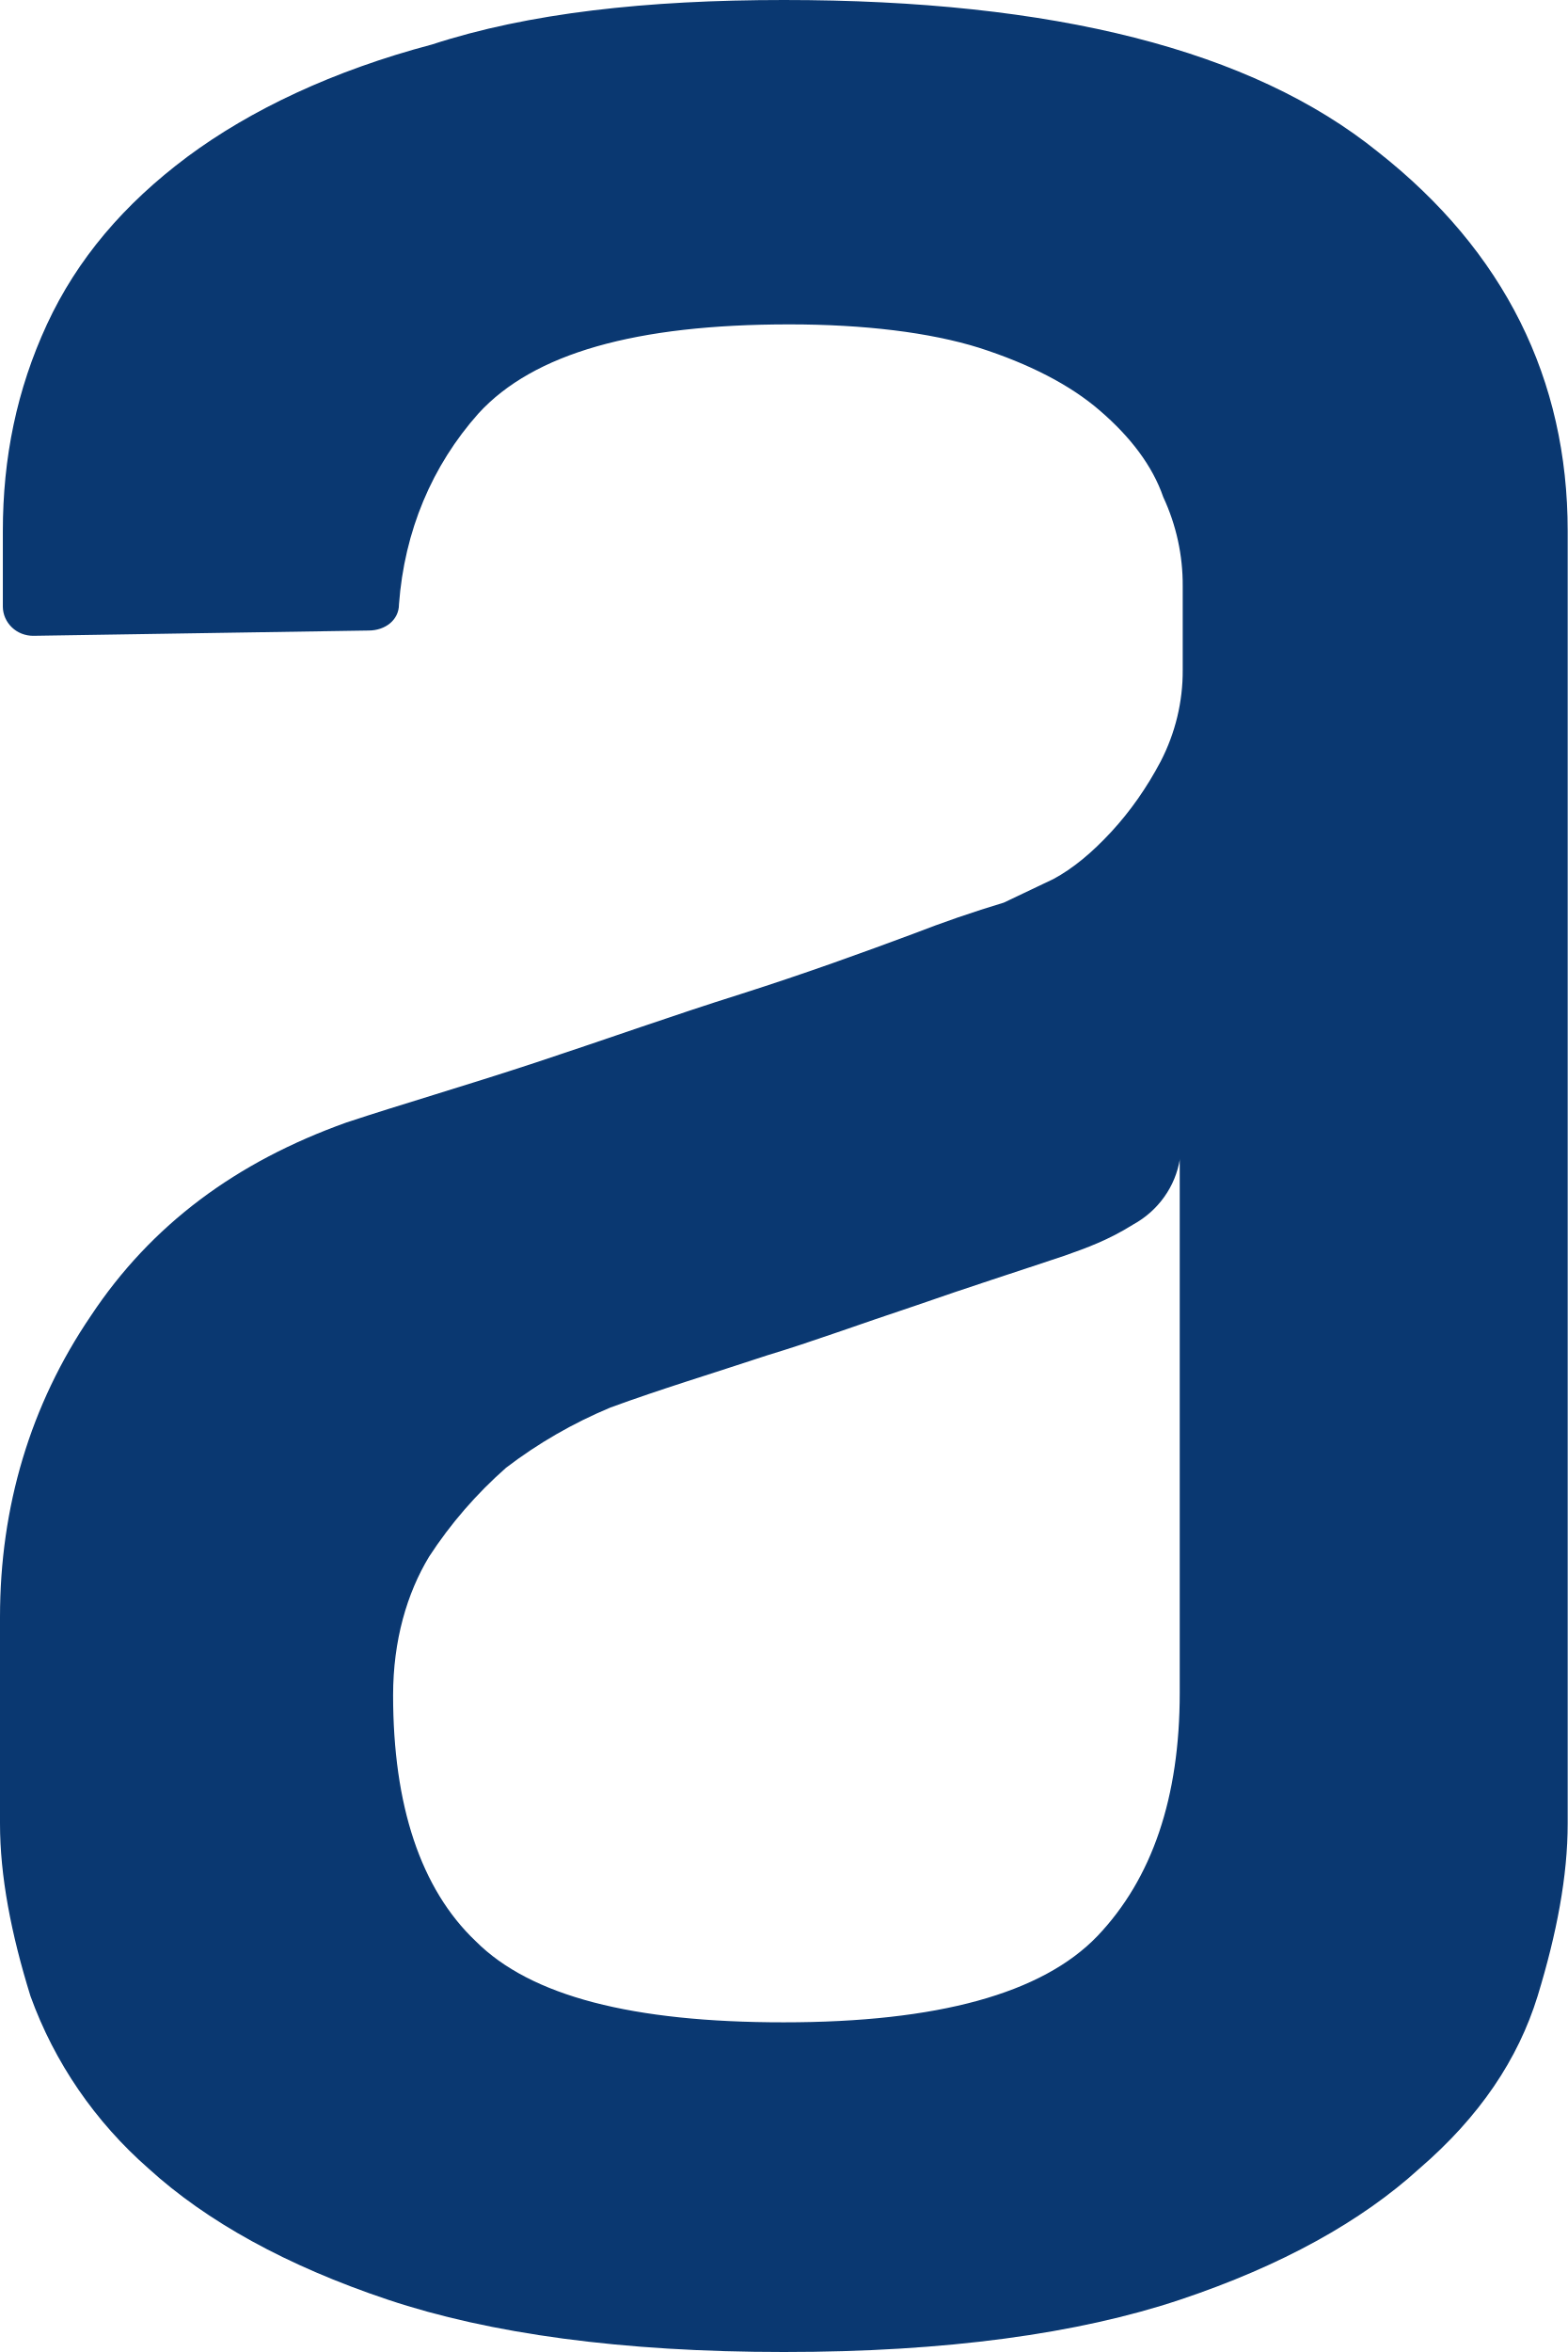
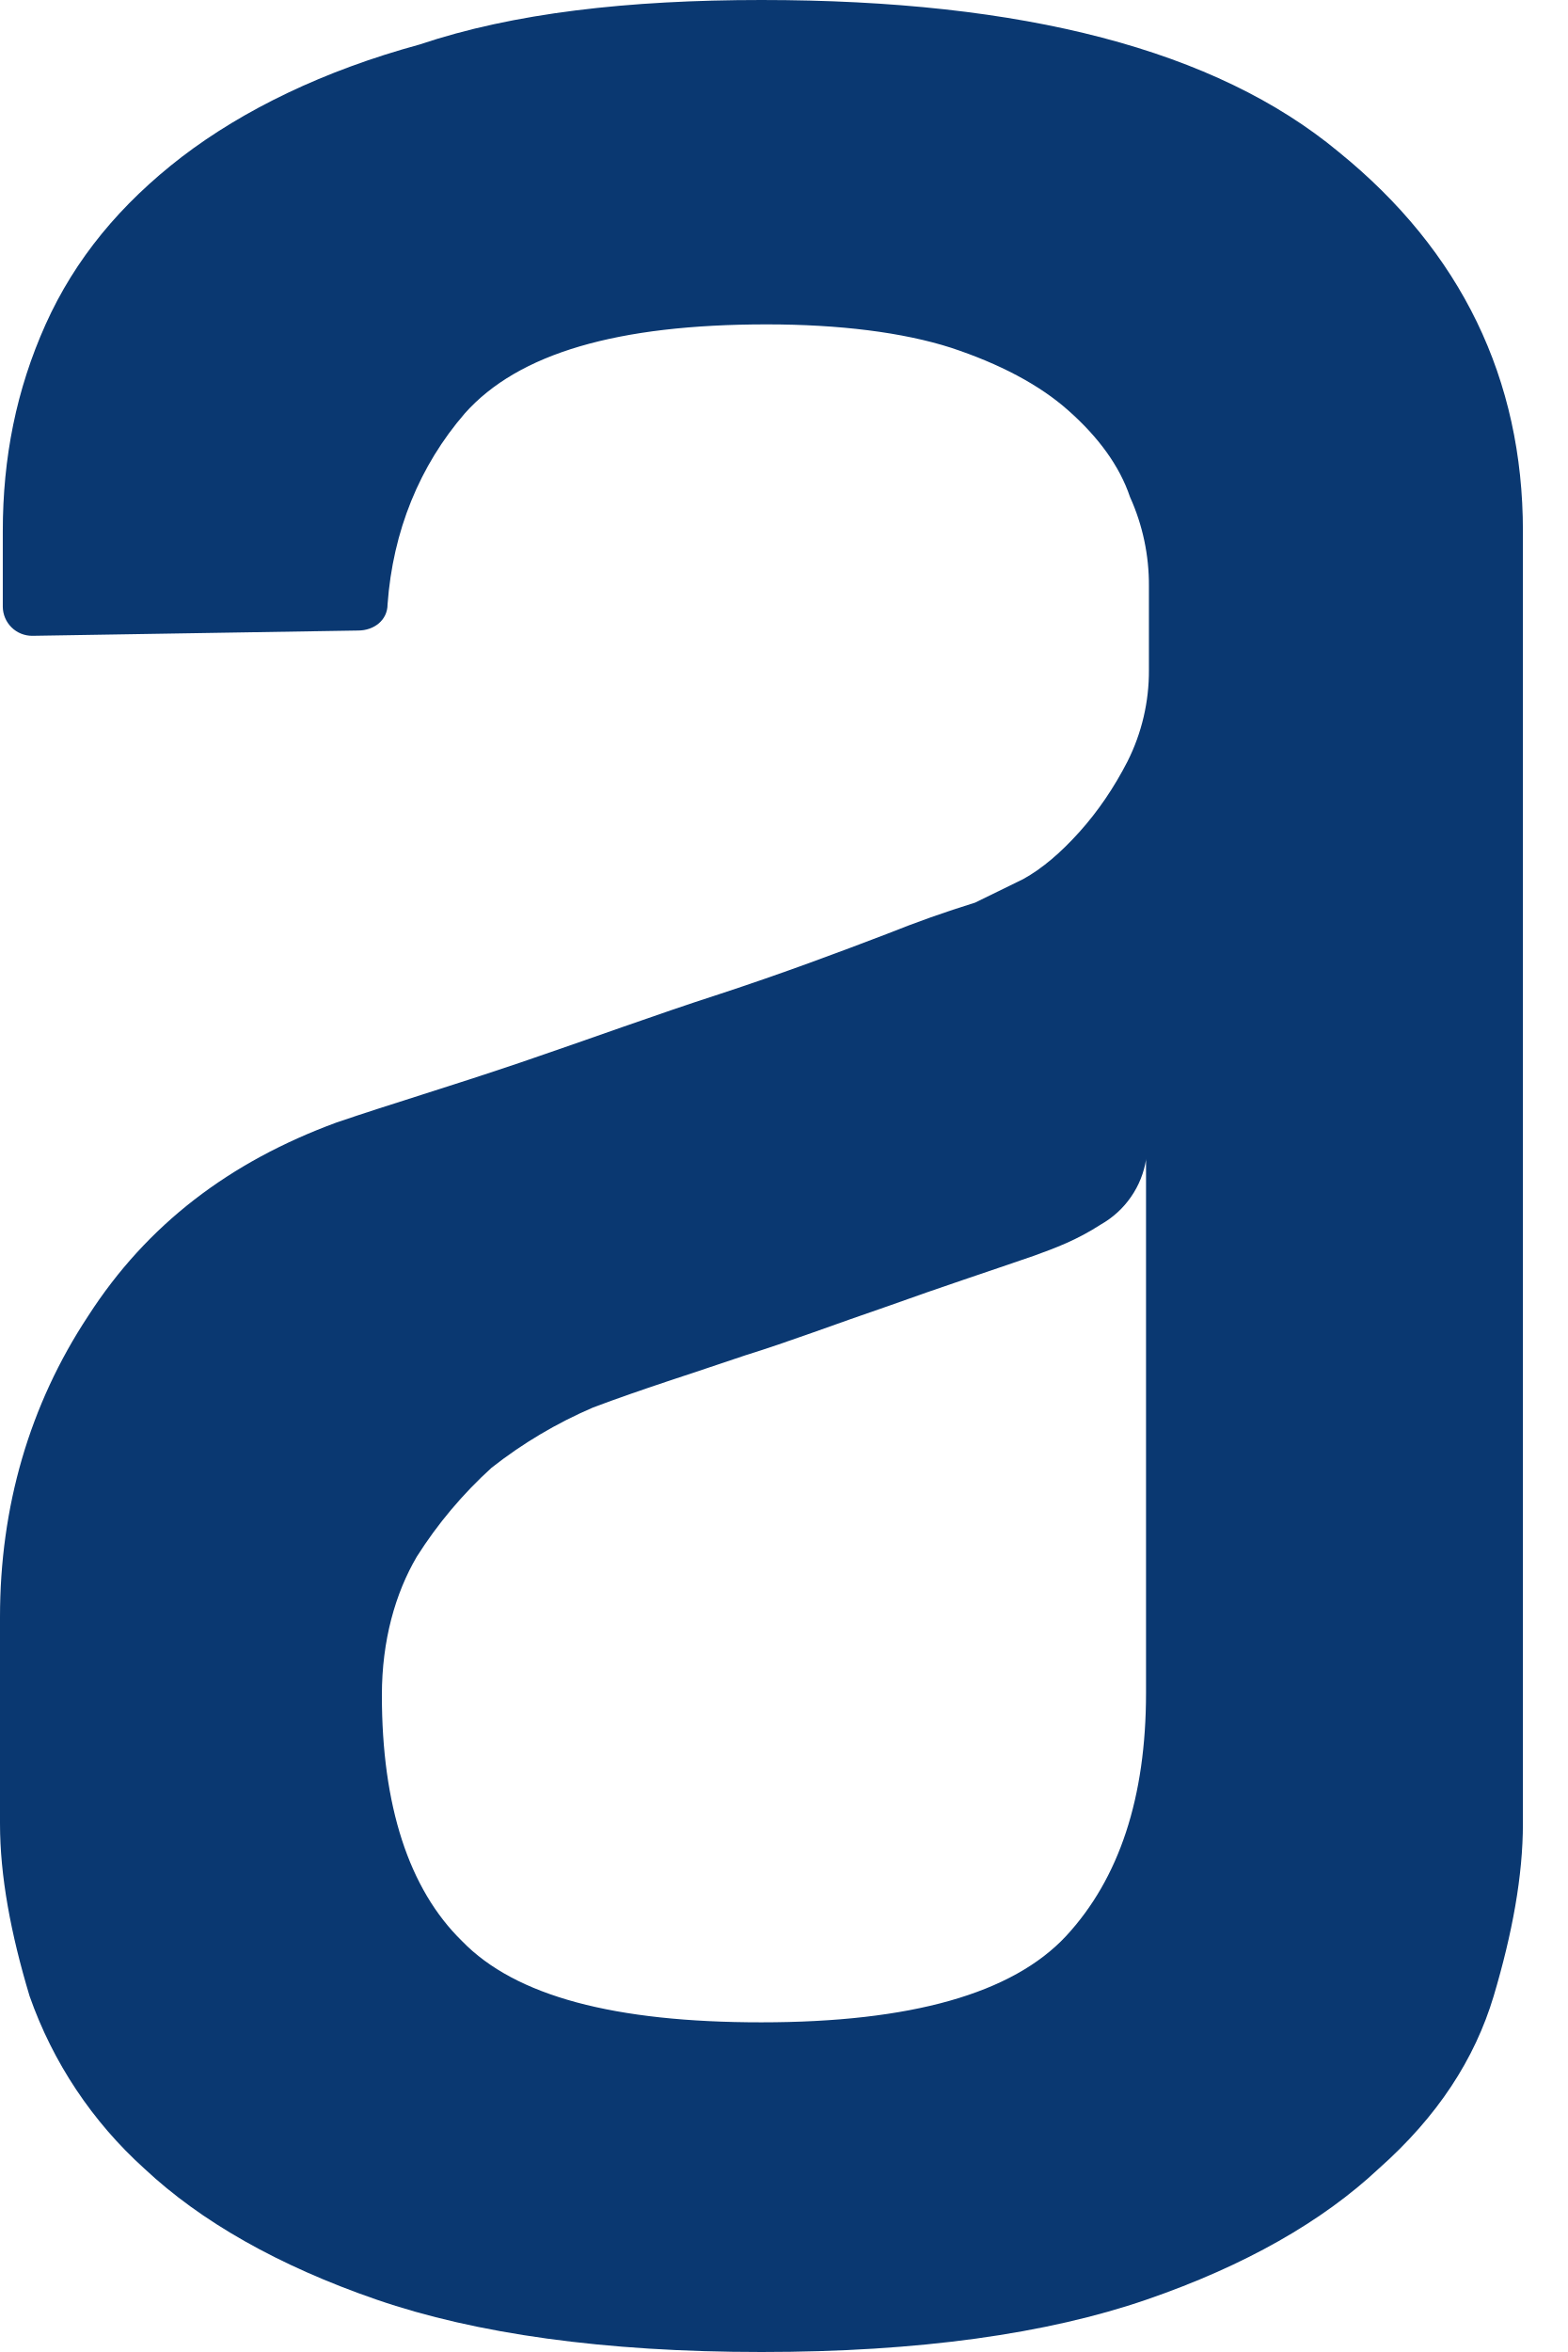
<svg xmlns="http://www.w3.org/2000/svg" width="32" height="48" viewBox="0 0 32 48" fill="none">
-   <path fill-rule="evenodd" clip-rule="evenodd" d="M24.084 23.653C24.039 23.931 23.93 24.196 23.765 24.427C23.6 24.659 23.384 24.851 23.131 24.99C22.623 25.309 22.178 25.468 21.729 25.627C20.77 25.949 19.762 26.27 18.696 26.643C17.571 27.016 16.562 27.389 15.663 27.659C14.54 28.031 13.474 28.353 12.46 28.725C11.698 29.043 10.981 29.456 10.33 29.954C9.724 30.488 9.195 31.098 8.758 31.77C8.308 32.515 8.024 33.477 8.024 34.597C8.024 36.842 8.586 38.549 9.71 39.616C10.832 40.74 12.913 41.272 15.996 41.272C19.14 41.272 21.273 40.686 22.401 39.511C23.52 38.336 24.081 36.683 24.081 34.549V23.653H24.084ZM15.999 0C21.504 0 25.545 1.016 28.125 3.098C30.709 5.129 32 7.741 32 10.837V37.215C32 38.282 31.778 39.457 31.386 40.737C30.989 42.023 30.206 43.195 28.97 44.259C27.792 45.331 26.164 46.239 24.087 46.933C22.009 47.627 19.315 48 16.001 48C12.693 48 9.994 47.627 7.919 46.933C5.844 46.239 4.213 45.331 3.036 44.259C1.94 43.3 1.11 42.089 0.622 40.737C0.225 39.459 0 38.284 0 37.217V33.001C0 30.756 0.617 28.674 1.853 26.856C3.089 24.99 4.827 23.709 7.074 22.907C8.197 22.535 9.488 22.162 10.946 21.681C12.407 21.198 13.752 20.717 15.101 20.293C16.451 19.863 17.629 19.434 18.637 19.059C19.246 18.822 19.864 18.609 20.49 18.421L21.501 17.94C21.898 17.727 22.287 17.405 22.681 16.979C23.073 16.555 23.409 16.074 23.692 15.539C23.991 14.96 24.146 14.32 24.142 13.672V11.963C24.146 11.336 24.011 10.716 23.745 10.145C23.523 9.502 23.073 8.916 22.456 8.384C21.84 7.849 20.995 7.422 19.987 7.098C18.976 6.782 17.632 6.62 16.113 6.62C12.968 6.62 10.891 7.212 9.769 8.435C8.816 9.505 8.255 10.839 8.144 12.333C8.144 12.654 7.863 12.868 7.524 12.868L0.678 12.976C0.515 12.976 0.359 12.915 0.243 12.804C0.127 12.693 0.06 12.542 0.058 12.384V10.842C0.058 9.343 0.341 7.955 0.958 6.62C1.577 5.283 2.533 4.165 3.822 3.201C5.113 2.242 6.799 1.442 8.818 0.908C10.785 0.265 13.199 0 16.004 0H15.999Z" fill="#0A3871" />
+   <path fill-rule="evenodd" clip-rule="evenodd" d="M23.396 23.653C23.352 23.931 23.247 24.196 23.086 24.427C22.926 24.659 22.715 24.851 22.47 24.99C21.977 25.309 21.545 25.468 21.108 25.627C20.177 25.949 19.197 26.27 18.161 26.643C17.069 27.016 16.089 27.389 15.215 27.659C14.125 28.031 13.089 28.353 12.104 28.725C11.363 29.043 10.667 29.456 10.034 29.954C9.446 30.488 8.932 31.098 8.507 31.77C8.07 32.515 7.795 33.477 7.795 34.597C7.795 36.842 8.34 38.549 9.433 39.616C10.523 40.74 12.544 41.272 15.539 41.272C18.593 41.272 20.666 40.686 21.761 39.511C22.848 38.336 23.393 36.683 23.393 34.549V23.653H23.396ZM15.541 0C20.889 0 24.815 1.016 27.322 3.098C29.831 5.129 31.086 7.741 31.086 10.837V37.215C31.086 38.282 30.87 39.457 30.489 40.737C30.104 42.023 29.343 43.195 28.142 44.259C26.998 45.331 25.417 46.239 23.398 46.933C21.38 47.627 18.763 48 15.544 48C12.33 48 9.708 47.627 7.692 46.933C5.677 46.239 4.093 45.331 2.949 44.259C1.885 43.3 1.078 42.089 0.604 40.737C0.219 39.459 0 38.284 0 37.217V33.001C0 30.756 0.599 28.674 1.8 26.856C3 24.99 4.689 23.709 6.872 22.907C7.962 22.535 9.217 22.162 10.633 21.681C12.053 21.198 13.359 20.717 14.67 20.293C15.981 19.863 17.125 19.434 18.105 19.059C18.696 18.822 19.296 18.609 19.904 18.421L20.887 17.94C21.272 17.727 21.65 17.405 22.033 16.979C22.414 16.555 22.74 16.074 23.015 15.539C23.306 14.96 23.456 14.32 23.452 13.672V11.963C23.456 11.336 23.325 10.716 23.067 10.145C22.851 9.502 22.414 8.916 21.815 8.384C21.216 7.849 20.395 7.422 19.416 7.098C18.434 6.782 17.128 6.62 15.652 6.62C12.598 6.62 10.579 7.212 9.489 8.435C8.564 9.505 8.019 10.839 7.911 12.333C7.911 12.654 7.638 12.868 7.309 12.868L0.658 12.976C0.5 12.976 0.348 12.915 0.236 12.804C0.123 12.693 0.059 12.542 0.057 12.384V10.842C0.057 9.343 0.332 7.955 0.931 6.62C1.532 5.283 2.46 4.165 3.712 3.201C4.967 2.242 6.605 1.442 8.566 0.908C10.477 0.265 12.821 0 15.547 0H15.541Z" fill="#0A3871" />
</svg>
